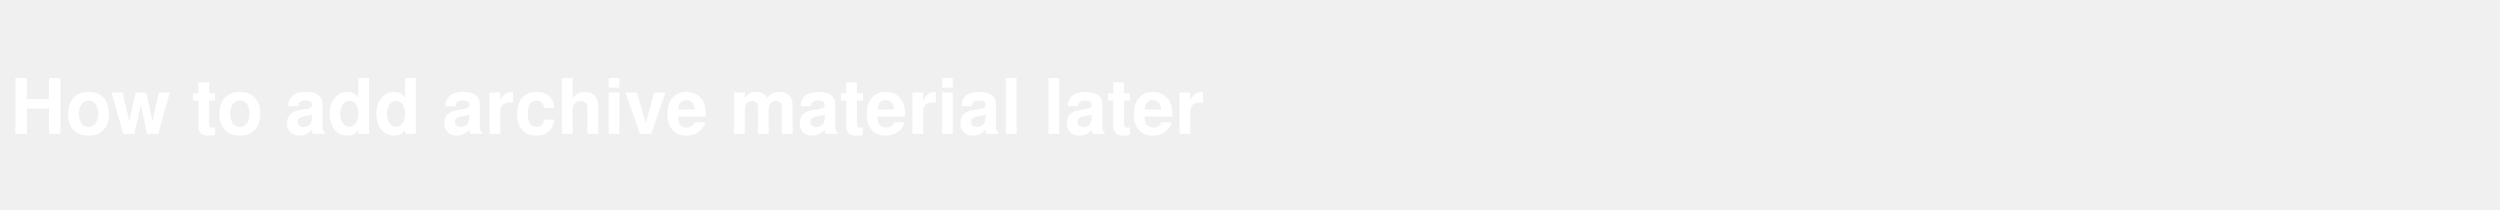
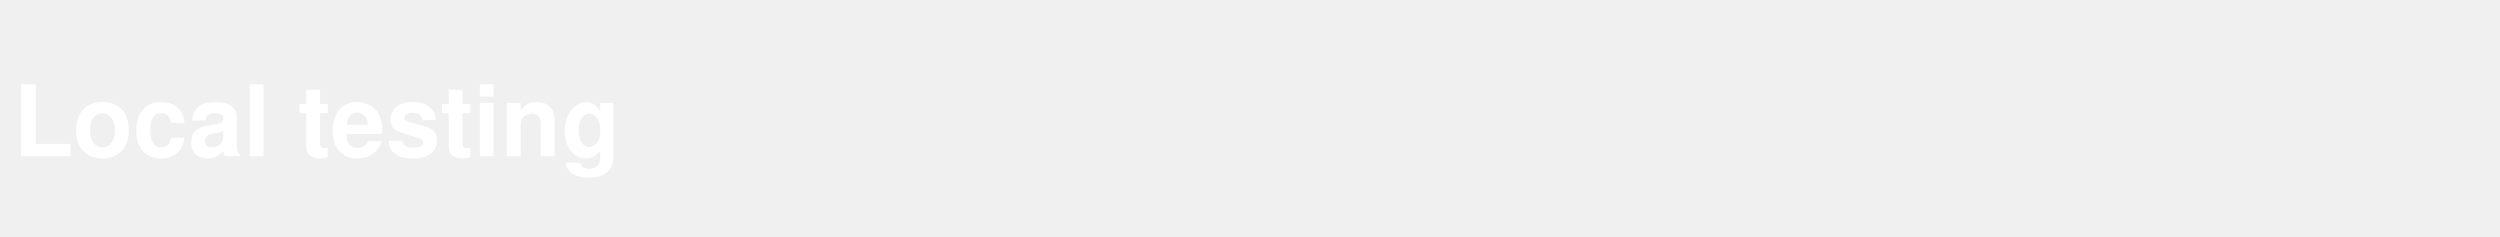
- <svg xmlns="http://www.w3.org/2000/svg" width="980" height="82" viewBox="0 0 980 82" role="img" aria-label="How to add archive material later">
+ <svg xmlns="http://www.w3.org/2000/svg" width="760" height="72" viewBox="0 0 760 72" role="img" aria-label="Local testing">
  <style>
    @keyframes flickerMain {
      0%, 16%, 19%, 23%, 52%, 58%, 100% {
        opacity: 1;
        filter: drop-shadow(0 0 3px #FFFFFF) drop-shadow(0 0 9px rgba(255,255,255,.68));
      }
      17%, 20%, 55%, 57%, 88%, 92% {
        opacity: .28;
        filter: none;
      }
    }

    @keyframes flickerSpecial {
      0%, 10%, 14%, 32%, 45%, 67%, 100% {
        opacity: 1;
        filter: drop-shadow(0 0 4px #EB0028) drop-shadow(0 0 13px #EB0028);
      }
      11%, 13%, 33%, 46%, 70%, 72%, 90% {
        opacity: .18;
        filter: none;
      }
    }

    text {
      font-family: -apple-system, BlinkMacSystemFont, "Segoe UI", Helvetica, Arial, sans-serif;
      font-size: 30px;
      font-weight: 800;
      dominant-baseline: middle;
    }

    .main {
      fill: #FFFFFF;
-       animation: flickerMain 4.2s infinite;
+       animation: flickerMain 4.4s infinite;
    }

    .special {
      fill: #EB0028;
      font-weight: 900;
      animation: flickerSpecial 2.7s infinite;
    }

    @media (prefers-reduced-motion: reduce) {
      .main, .special {
        animation: none;
      }
    }
  </style>
-   <text x="4" y="42.0">
-     <tspan class="main">How to add archive material later</tspan>
+   <text x="4" y="37.0">
+     <tspan class="main">Local testing</tspan>
  </text>
</svg>
